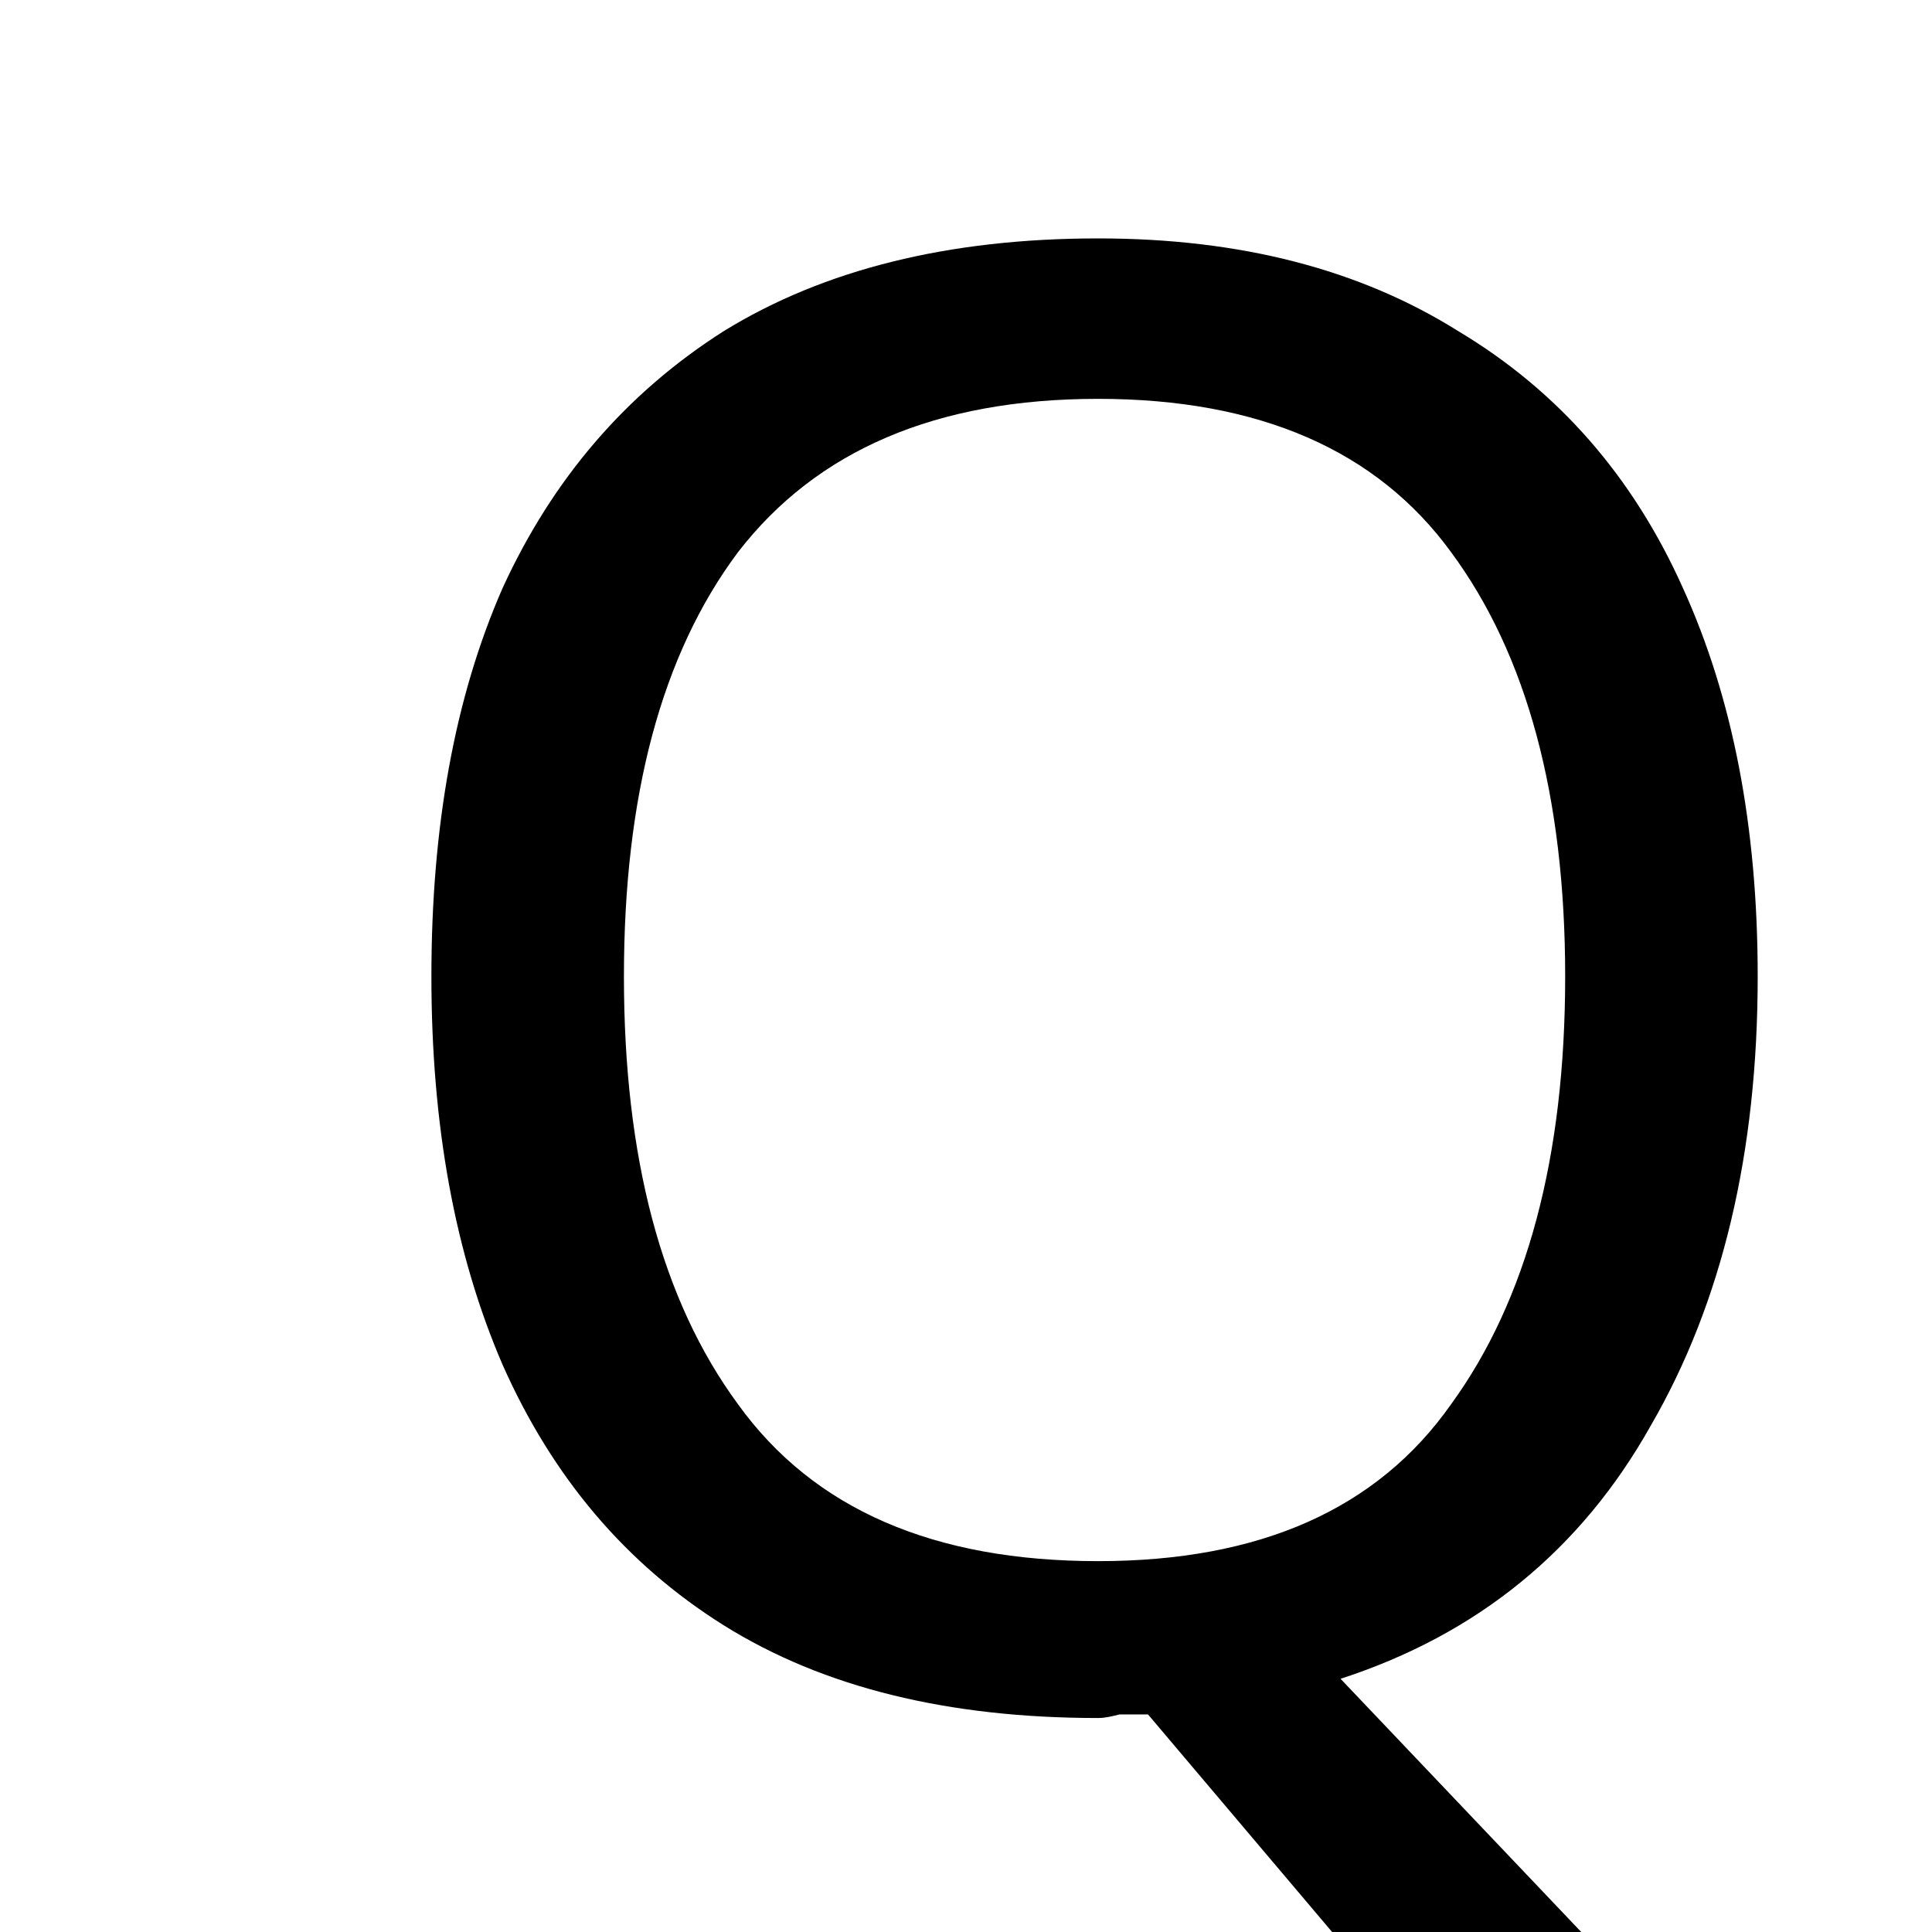
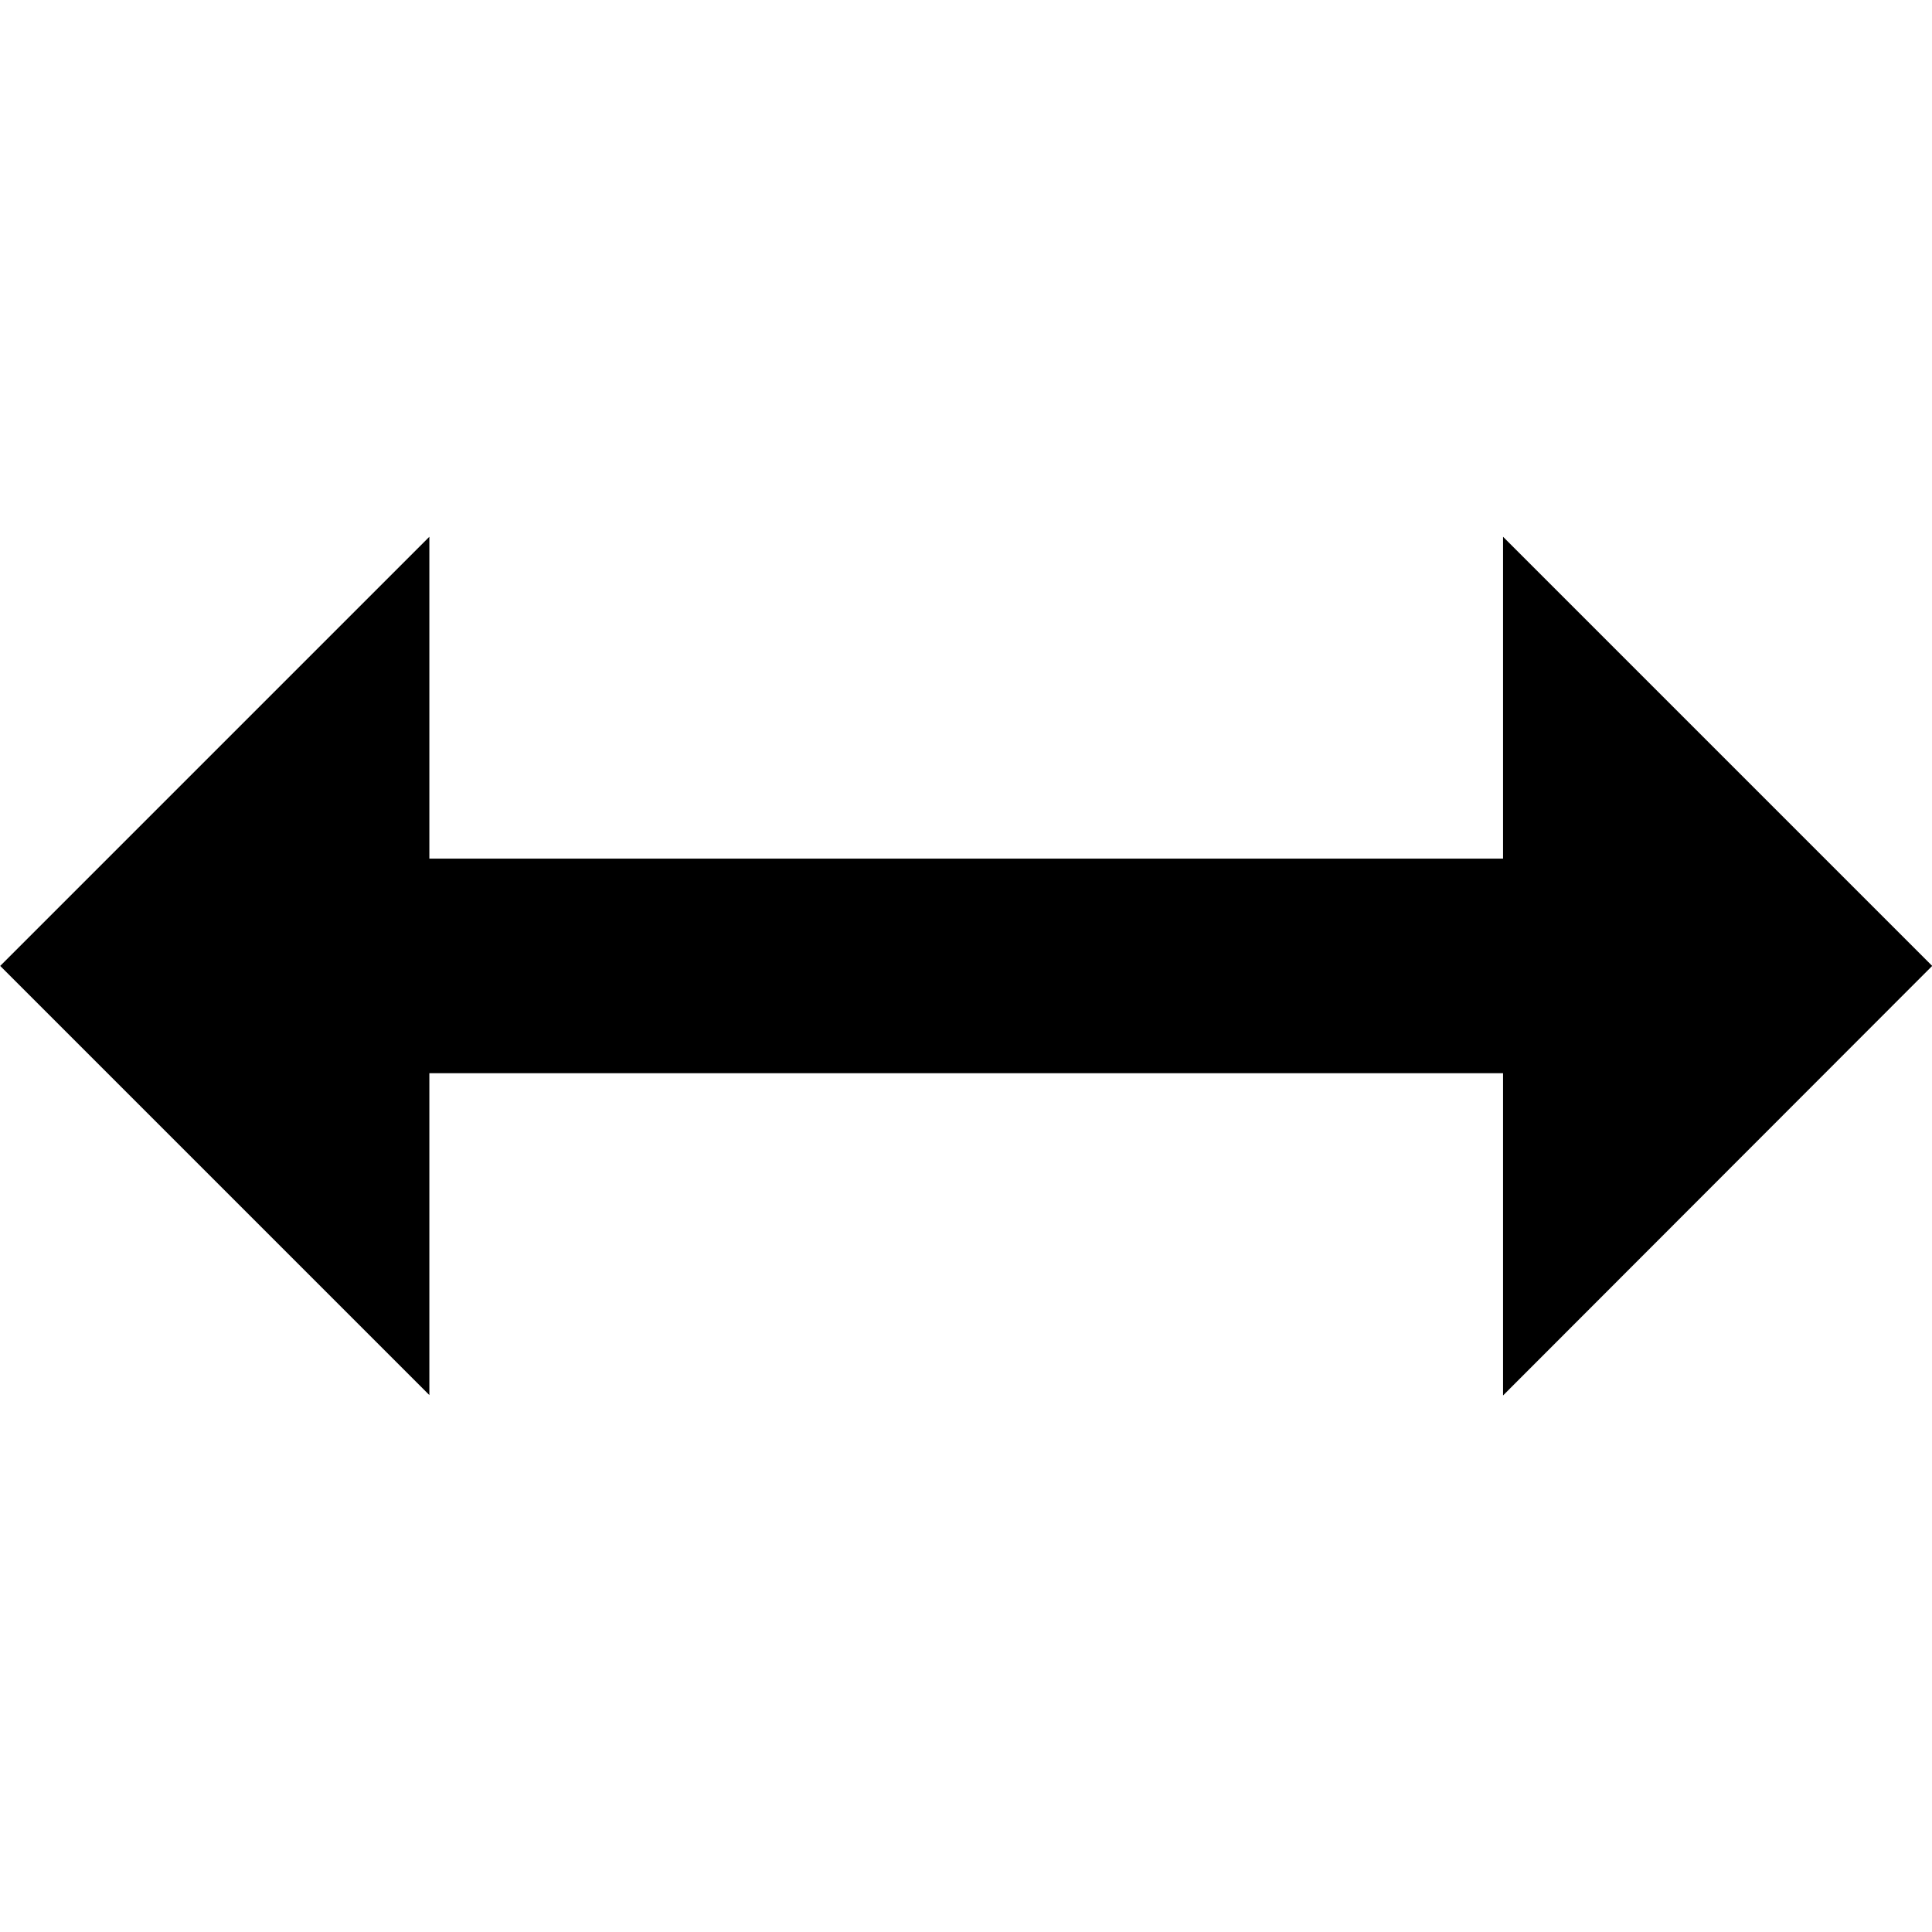
- <svg xmlns="http://www.w3.org/2000/svg" id="svg8" version="1.1" viewBox="0 0 8.467 8.467" height="32" width="32">
+ <svg xmlns="http://www.w3.org/2000/svg" id="svg8" version="1.1" viewBox="0 0 4.762 4.763" height="18" width="18">
  <defs id="defs2" />
-   <g transform="translate(0,-288.5333)" id="layer1">
-     <text xml:space="preserve" style="font-style:normal;font-variant:normal;font-weight:normal;font-stretch:normal;font-size:8.819px;line-height:1.25;font-family:'xkcd Script';-inkscape-font-specification:'xkcd Script, Normal';font-variant-ligatures:normal;font-variant-caps:normal;font-variant-numeric:normal;font-variant-east-asian:normal;fill:#000000;fill-opacity:1;stroke:none;stroke-width:0.265" x="1.36" y="295.967" id="text594">
-       <tspan id="tspan592" style="font-style:normal;font-variant:normal;font-weight:normal;font-stretch:normal;font-size:8.819px;font-family:'xkcd Script';-inkscape-font-specification:'xkcd Script, Normal';font-variant-ligatures:normal;font-variant-caps:normal;font-variant-numeric:normal;font-variant-east-asian:normal;stroke-width:0.265" x="1.36" y="295.967">Q</tspan>
-     </text>
+   <g transform="translate(0,-295.9417)" id="layer1">
+     <path style="fill:none;stroke:#000000;stroke-width:0.529;stroke-linecap:butt;stroke-linejoin:miter;stroke-opacity:1;stroke-dasharray:none" d="m 0.794,298.323 h 3.175" id="path2290" />
+     <path style="fill:#000000;stroke:none;stroke-width:0.265px;stroke-linecap:butt;stroke-linejoin:miter;stroke-opacity:1;fill-opacity:1" d="M 1.058,297.265 0,298.323 l 1.058,1.058 z" id="path2292" />
+     <path style="fill:#000000;fill-opacity:1;stroke:none;stroke-width:0.529;stroke-linecap:butt;stroke-linejoin:miter;stroke-opacity:1;stroke-dasharray:none" d="m 4.763,298.323 -1.058,-1.058 v 2.117 z" id="path2294" />
  </g>
</svg>
